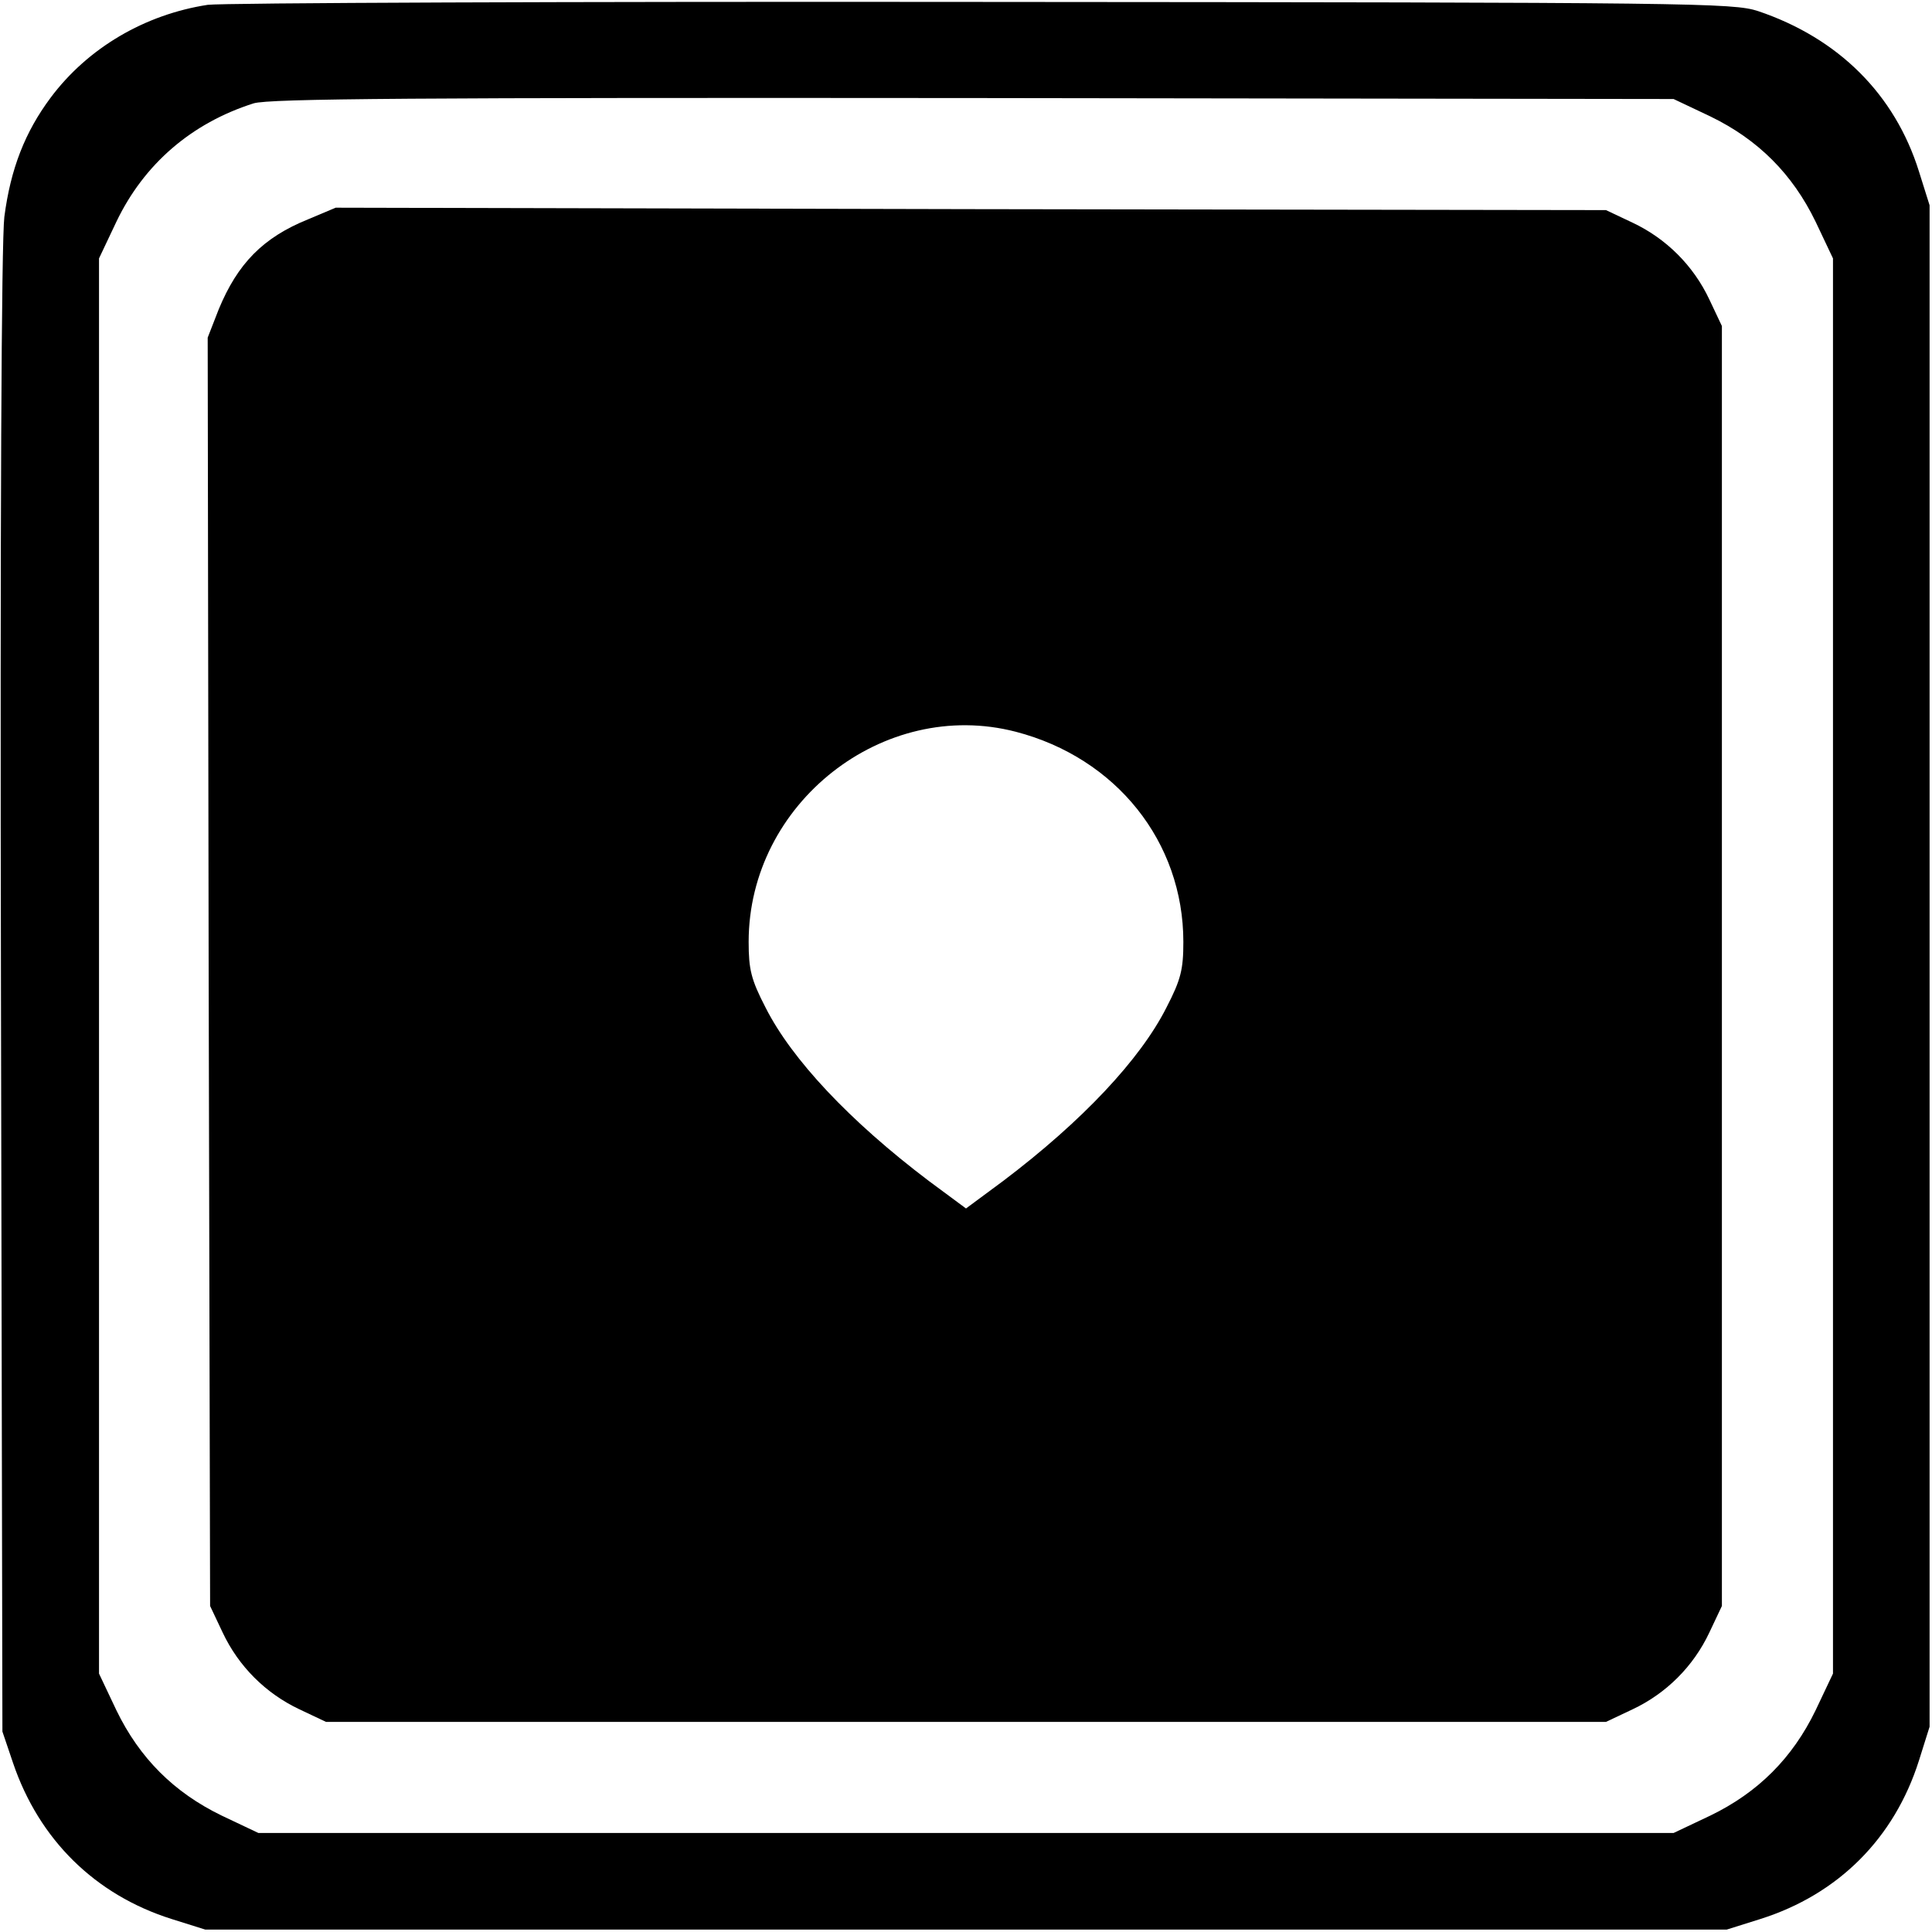
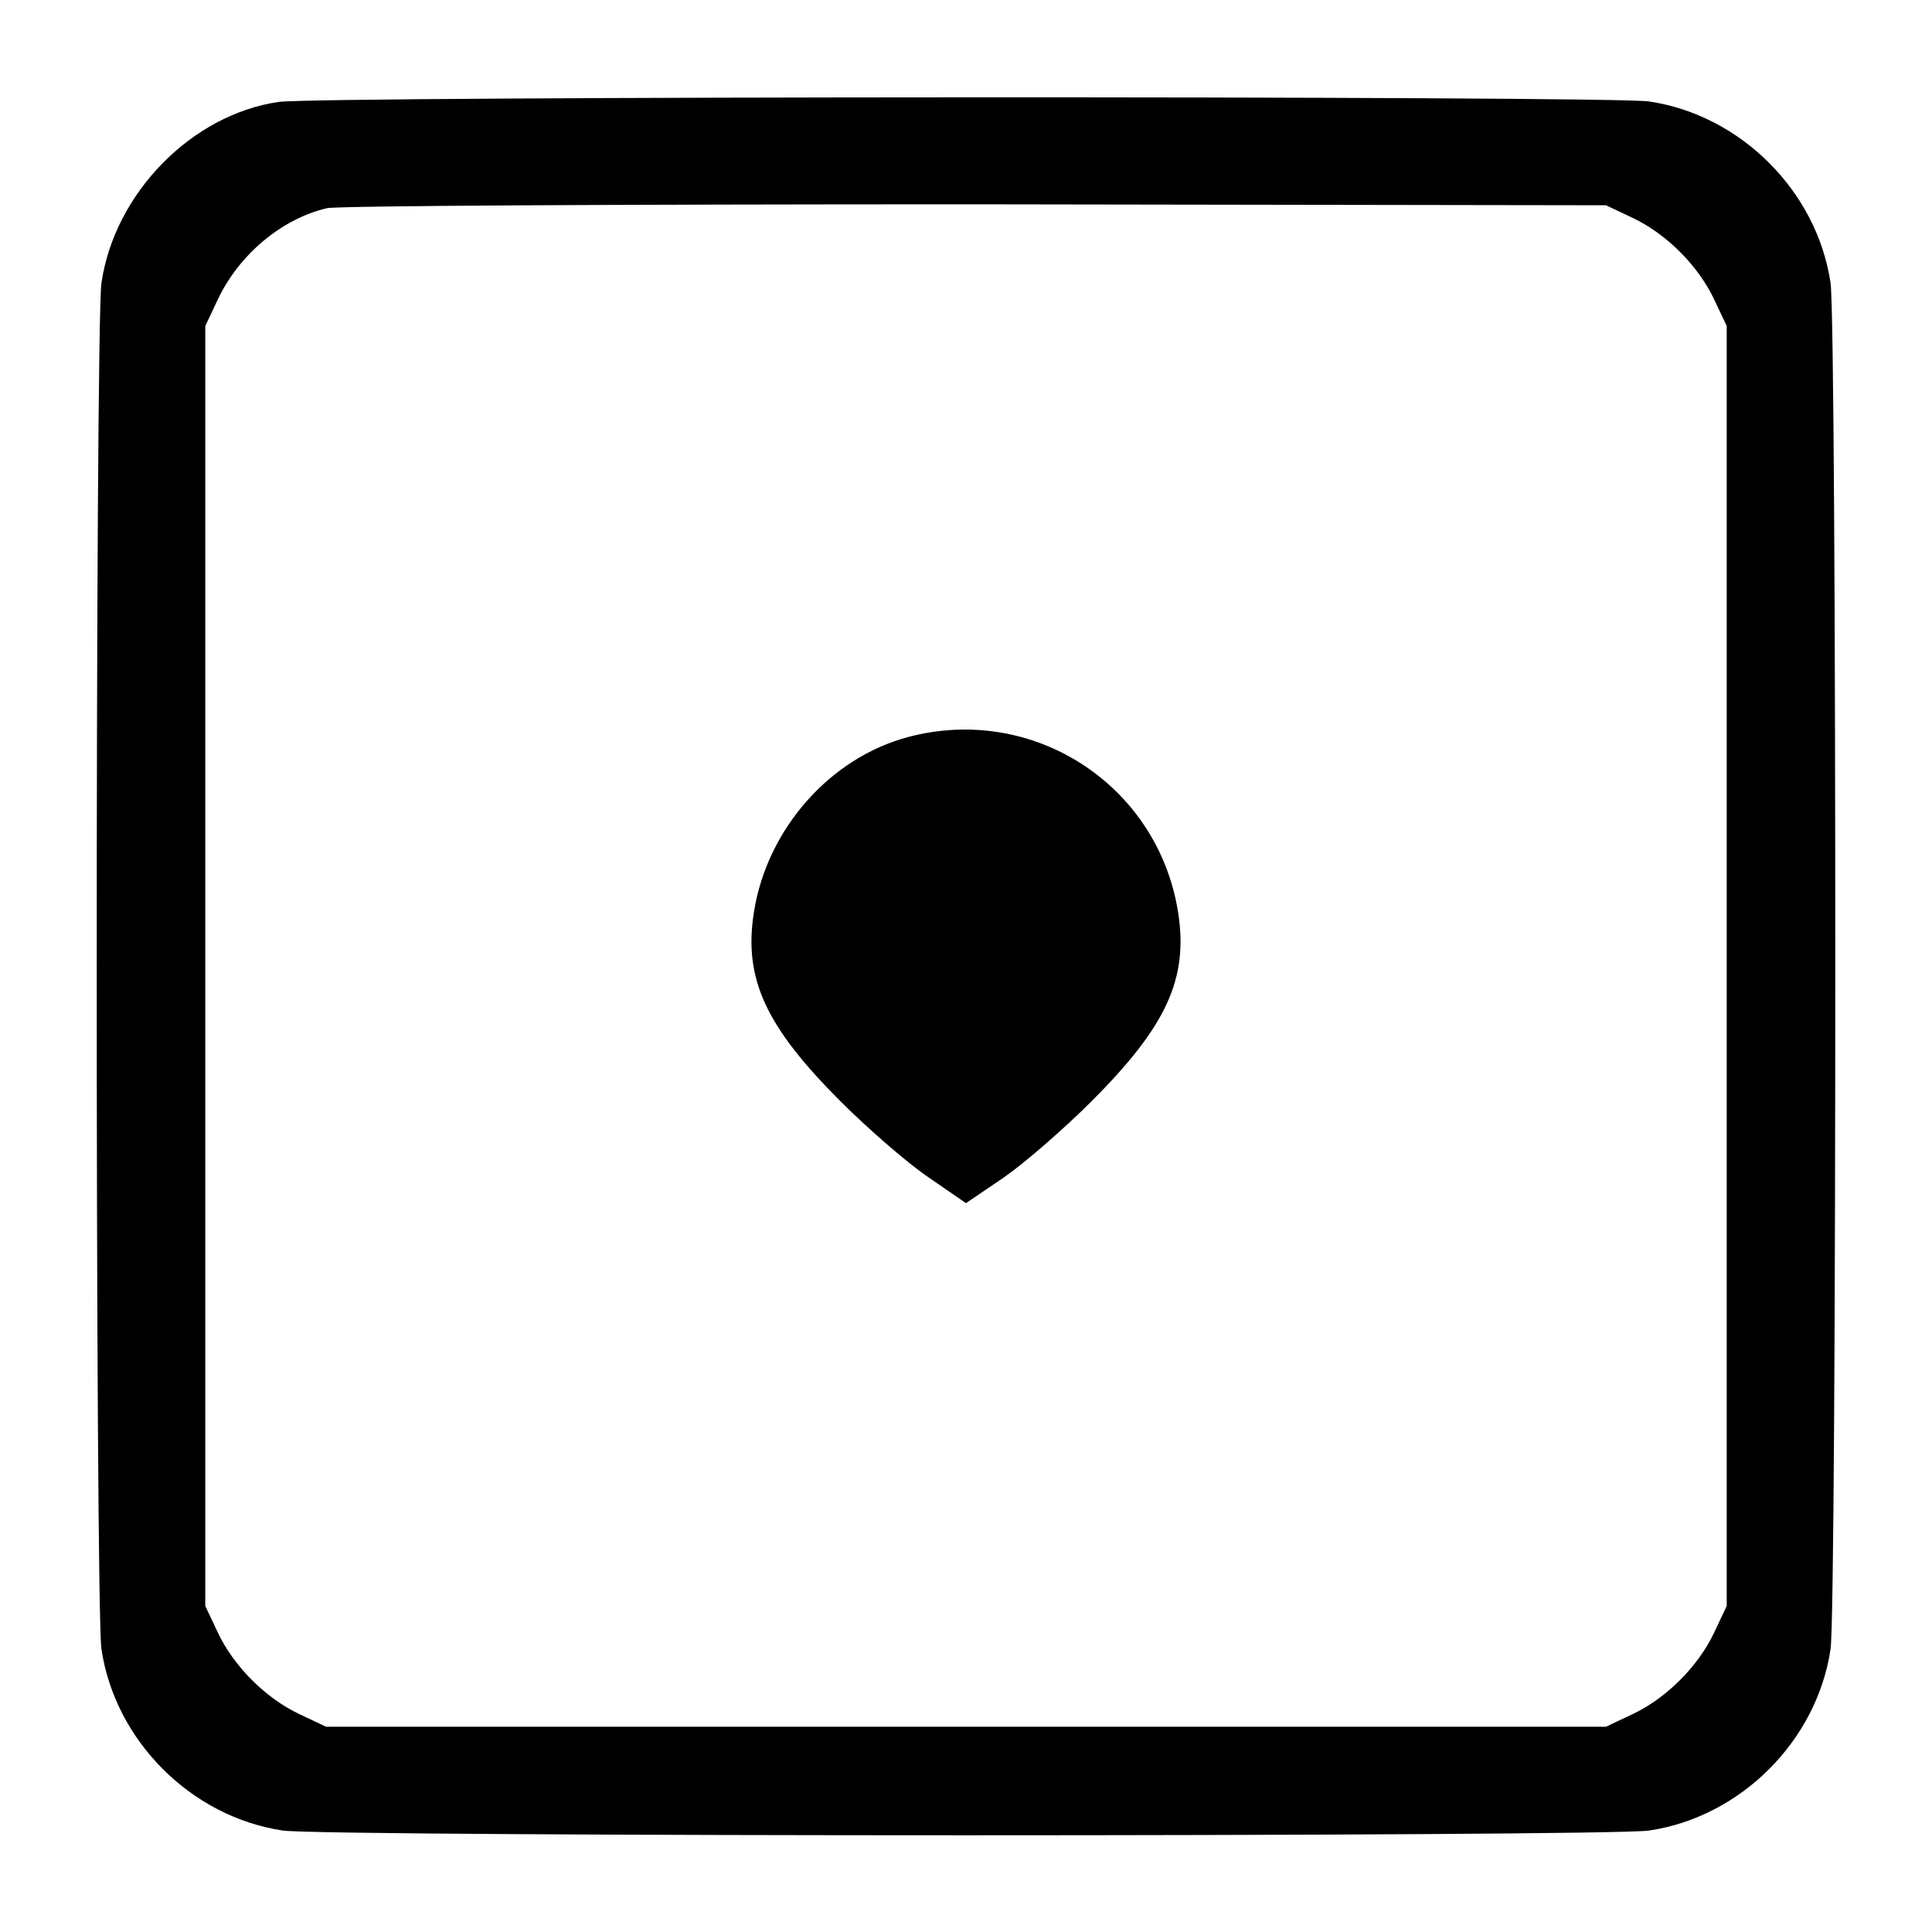
<svg xmlns="http://www.w3.org/2000/svg" version="1.0" width="400pt" height="400pt" viewBox="0 0 400 400" preserveAspectRatio="xMidYMid meet">
  <g transform="translate(0,400) scale(0.1,-0.1)" fill="#000000" stroke="none">
-     <path d="M430 3990 c-130 -20 -248 -89 -325 -192 -53 -71 -83 -147 -96 -247 -6 -49 -9 -623 -7 -1606 l3 -1530 22 -65 c54 -159 170 -273 328 -323 l70 -22 1575 0 1575 0 70 22 c161 51 277 167 328 328 l22 70 0 1575 0 1575 -22 70 c-50 160 -167 276 -333 332 -52 17 -129 18 -1605 19 -852 1 -1575 -2 -1605 -6z m3111 -231 c99 -48 170 -119 218 -218 l36 -76 0 -1465 0 -1465 -36 -76 c-48 -99 -119 -170 -218 -218 l-76 -36 -1465 0 -1465 0 -76 36 c-99 48 -170 119 -218 218 l-36 76 0 1465 0 1465 36 76 c57 119 155 204 284 245 32 10 337 12 1490 11 l1450 -2 76 -36z" />
-     <path d="M638 3546 c-94 -38 -146 -92 -185 -186 l-23 -59 2 -1313 3 -1313 26 -55 c33 -70 89 -126 159 -159 l55 -26 1325 0 1325 0 55 26 c70 33 126 89 159 159 l26 55 0 1325 0 1325 -26 55 c-33 70 -89 126 -159 159 l-55 26 -1315 2 -1315 3 -57 -24z m1465 -1061 c208 -54 347 -228 347 -435 0 -57 -5 -78 -35 -136 -54 -107 -174 -235 -338 -359 l-77 -57 -77 57 c-164 124 -284 252 -338 359 -30 58 -35 79 -35 136 0 287 279 506 553 435z" />
+     <path d="M577 3789 c-180 -26 -340 -189 -367 -375 -13 -94 -13 -2734 0 -2828 28 -190 186 -348 376 -376 94 -13 2734 -13 2828 0 190 28 348 186 376 376 13 94 13 2734 0 2828 -28 190 -186 348 -376 376 -85 12 -2752 11 -2837 -1z m2803 -240 c70 -33 136 -99 169 -169 l26 -55 0 -1325 0 -1325 -26 -55 c-33 -70 -99 -136 -169 -169 l-55 -26 -1325 0 -1325 0 -55 26 c-70 33 -136 99 -169 169 l-26 55 0 1325 0 1325 26 55 c44 93 132 167 226 189 22 5 602 8 1343 8 l1305 -2 55 -26z" />
+     <path d="M1880 2474 c-162 -43 -292 -191 -319 -362 -22 -138 24 -237 179 -392 58 -58 140 -129 183 -158 l77 -53 78 53 c42 29 124 100 182 158 155 155 201 254 179 392 -42 263 -300 431 -559 362z" />
  </g>
</svg>
